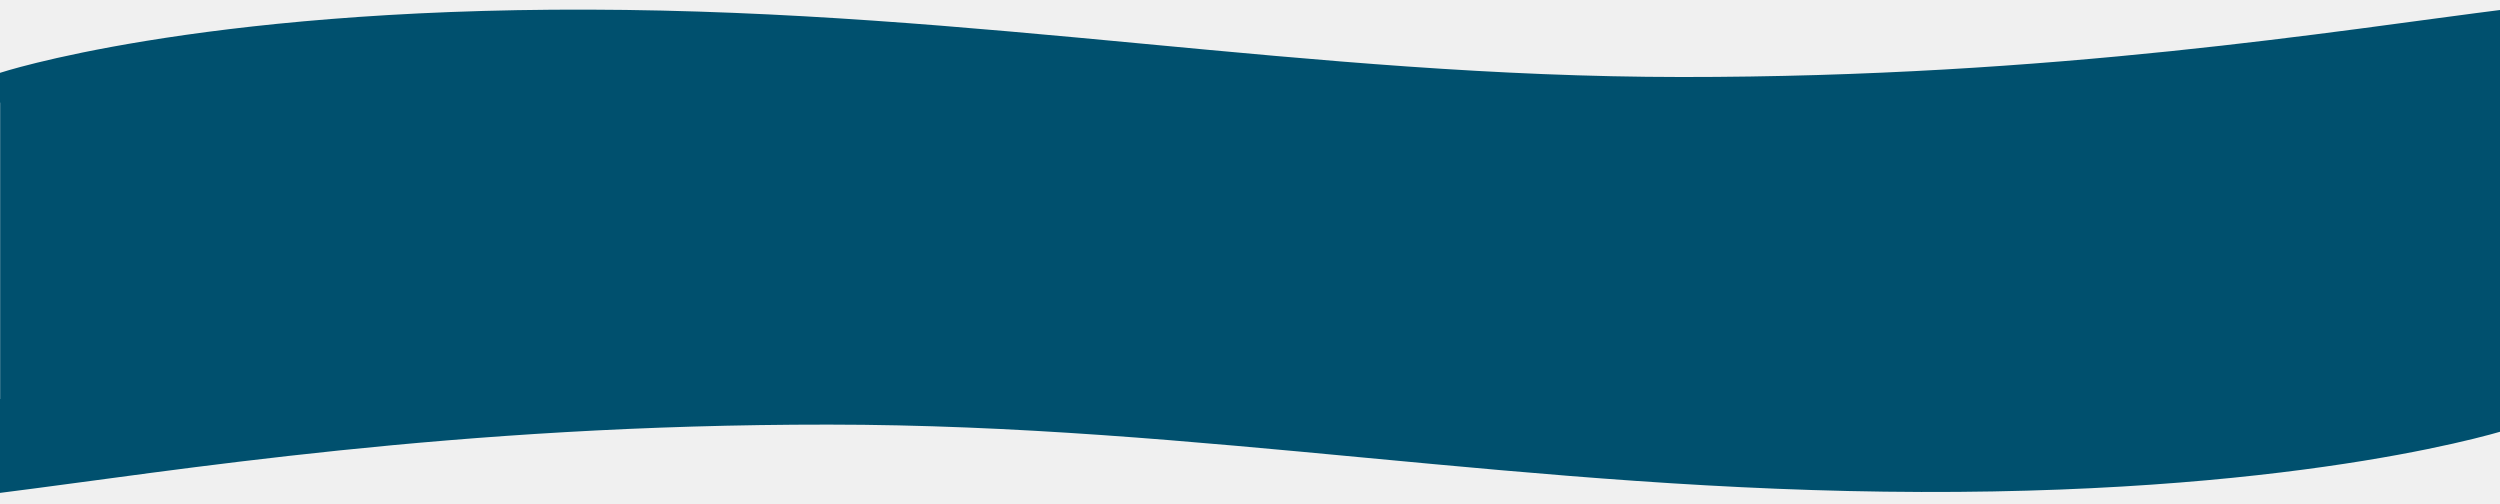
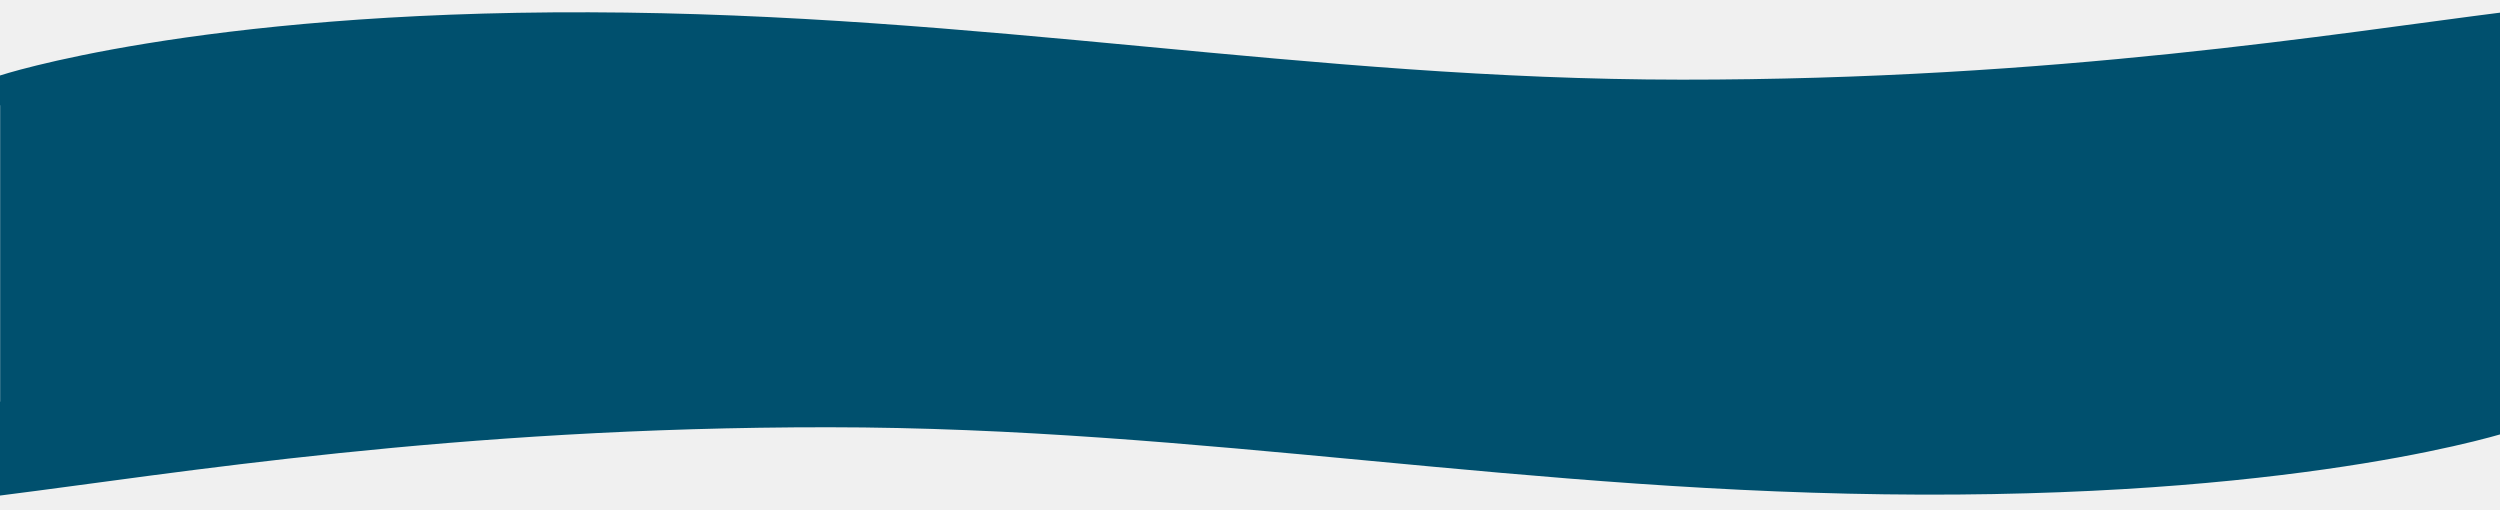
- <svg xmlns="http://www.w3.org/2000/svg" width="1920" height="387" viewBox="0 0 1920 387">
+ <svg xmlns="http://www.w3.org/2000/svg" width="1900" height="387" viewBox="0 0 1920 387">
  <defs>
    <style>.a{fill:#fff;}.b{clip-path:url(#a);}.c{fill:#00506e;}</style>
    <clipPath id="a">
      <rect class="a" width="1920" height="387" transform="translate(0 3215)" />
    </clipPath>
  </defs>
  <g class="b" transform="translate(0 -3215)">
    <path class="c" d="M-286.681,1051h19.417V823.392h-.176V800.536s149.646-49.434,452.287-48.554,551.528,51.572,839.13,51.737,502.853-35.669,634.045-52.151,21.611-11.616,21.611,71.824h-23.147V1051h3.906v22.855s-149.645,49.434-452.286,48.555-551.528-51.573-839.129-51.737-502.854,35.668-634.046,52.151c-36.8,4.624-54.659,7.568-61.3,7.568C-343.408,1130.394-286.681,1111.034-286.681,1051Z" transform="translate(267.386 2470.423)" />
  </g>
</svg>
